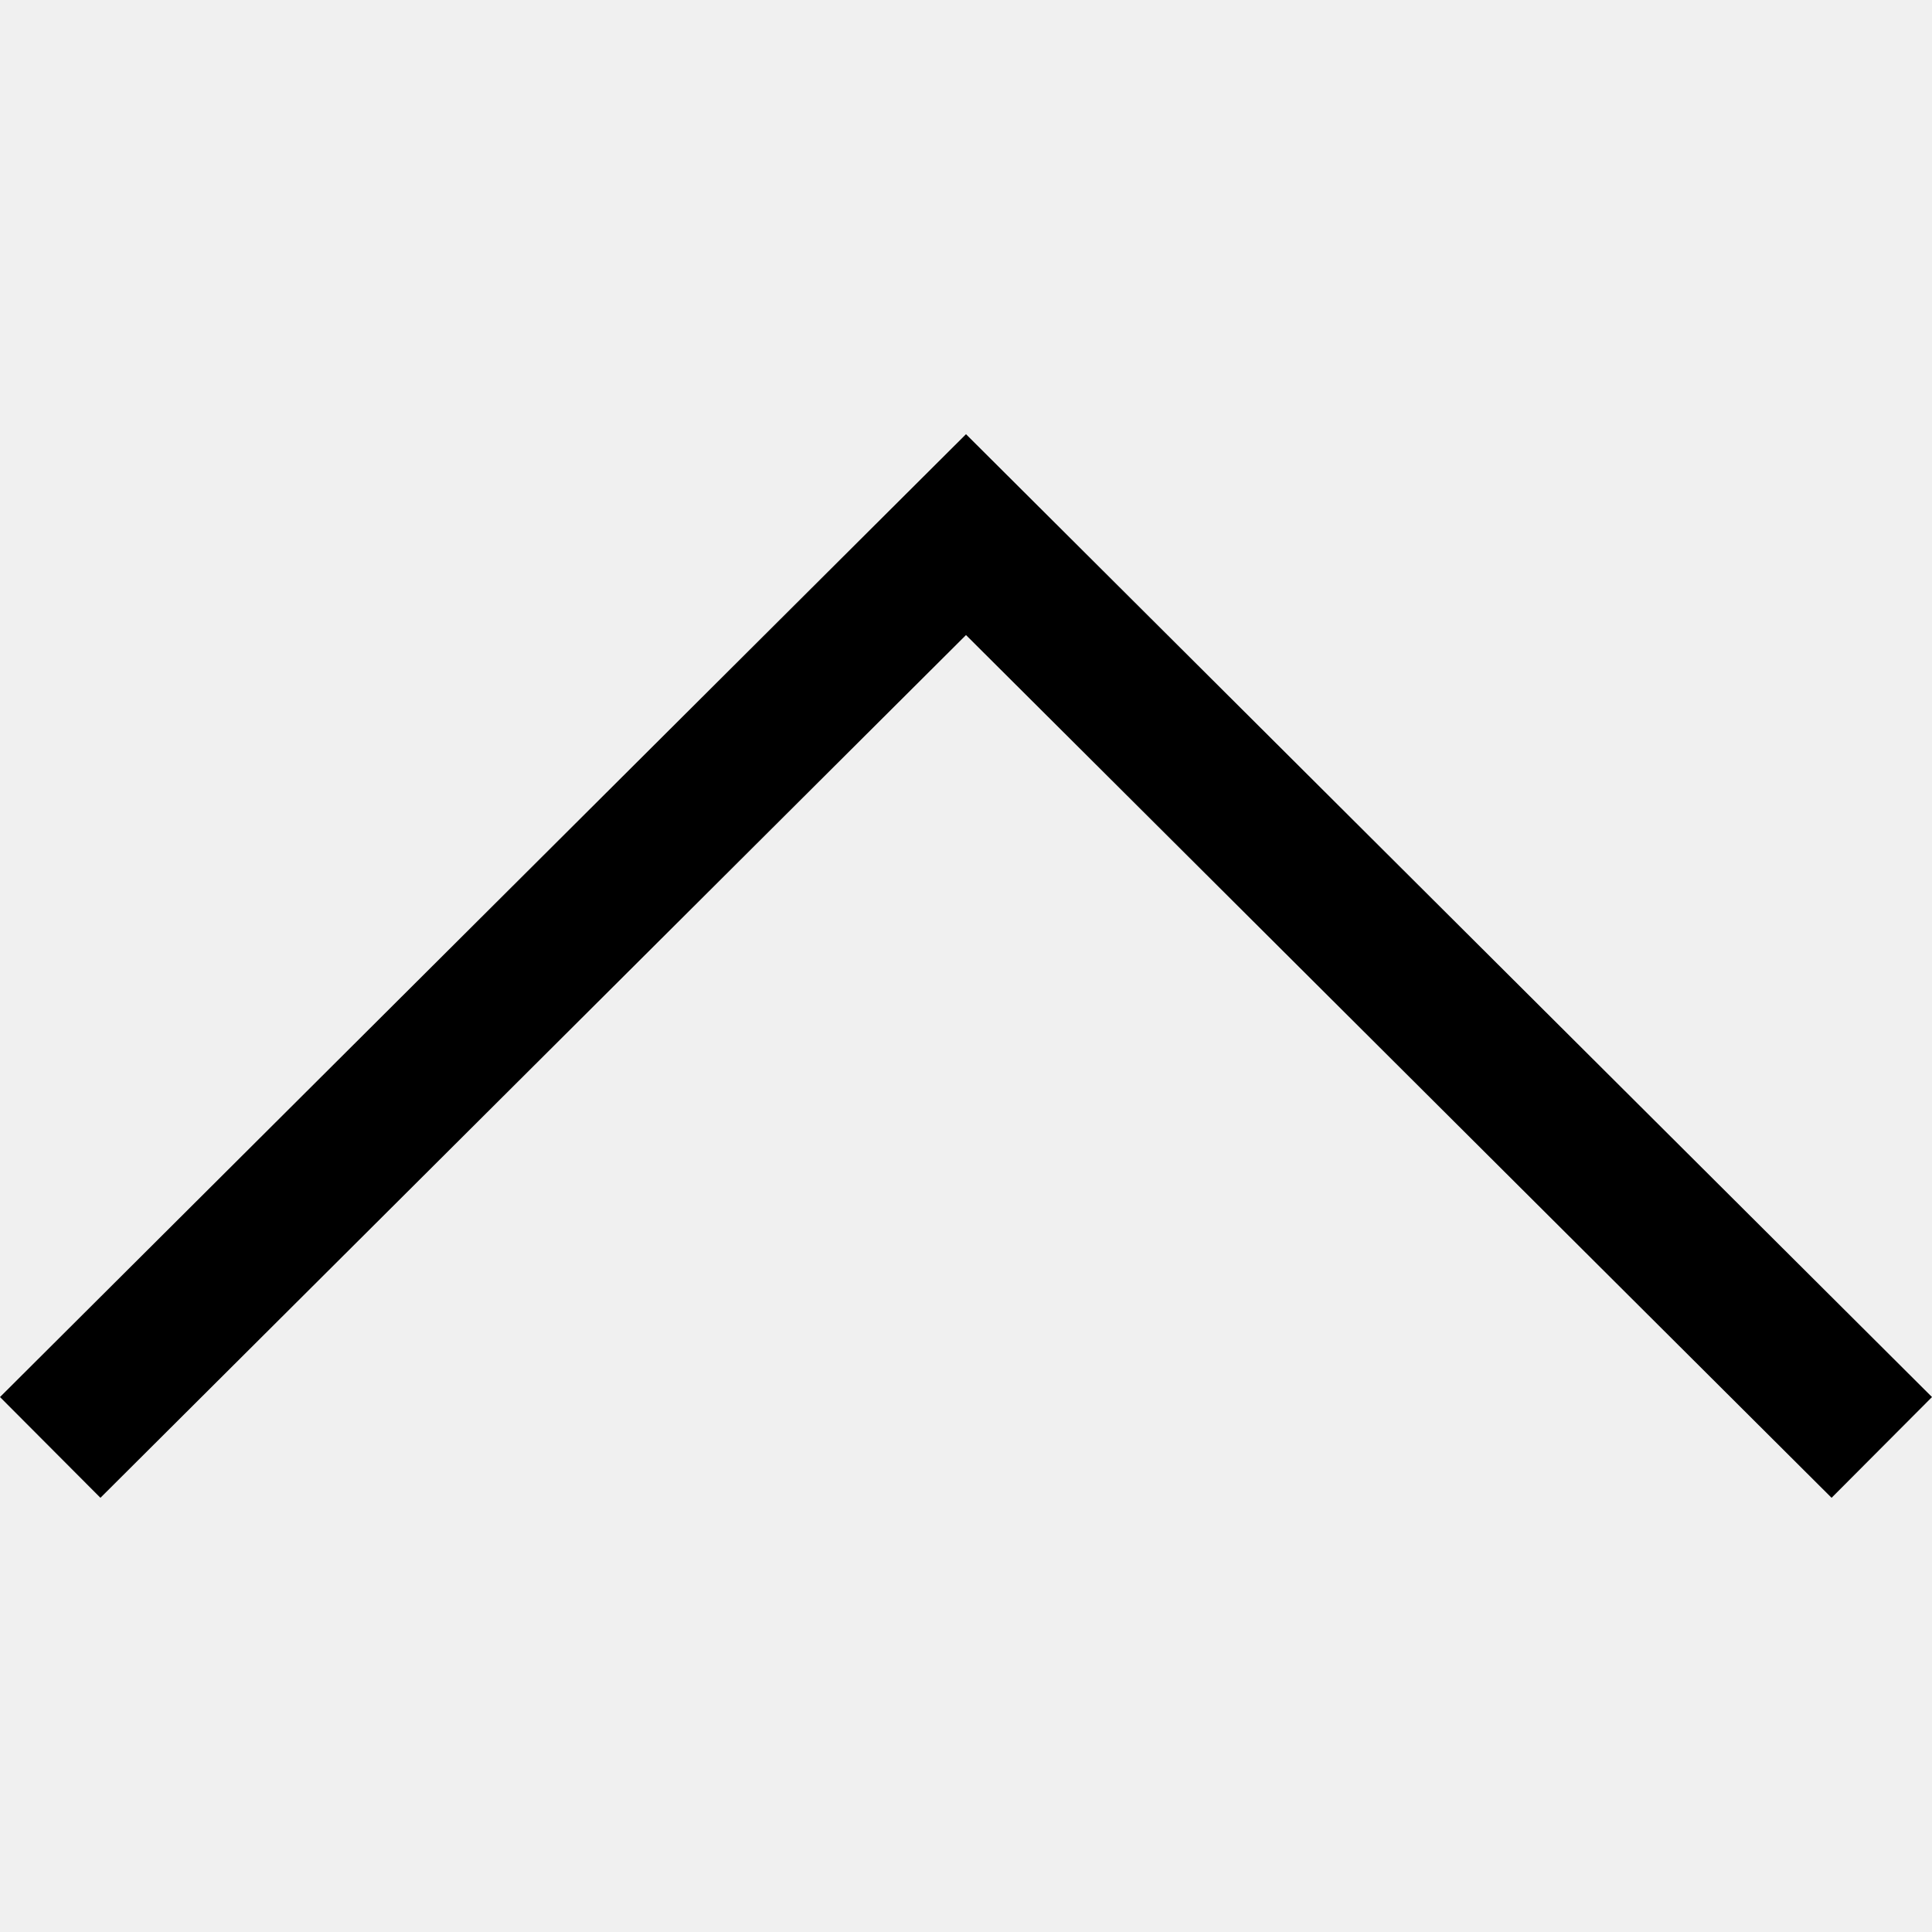
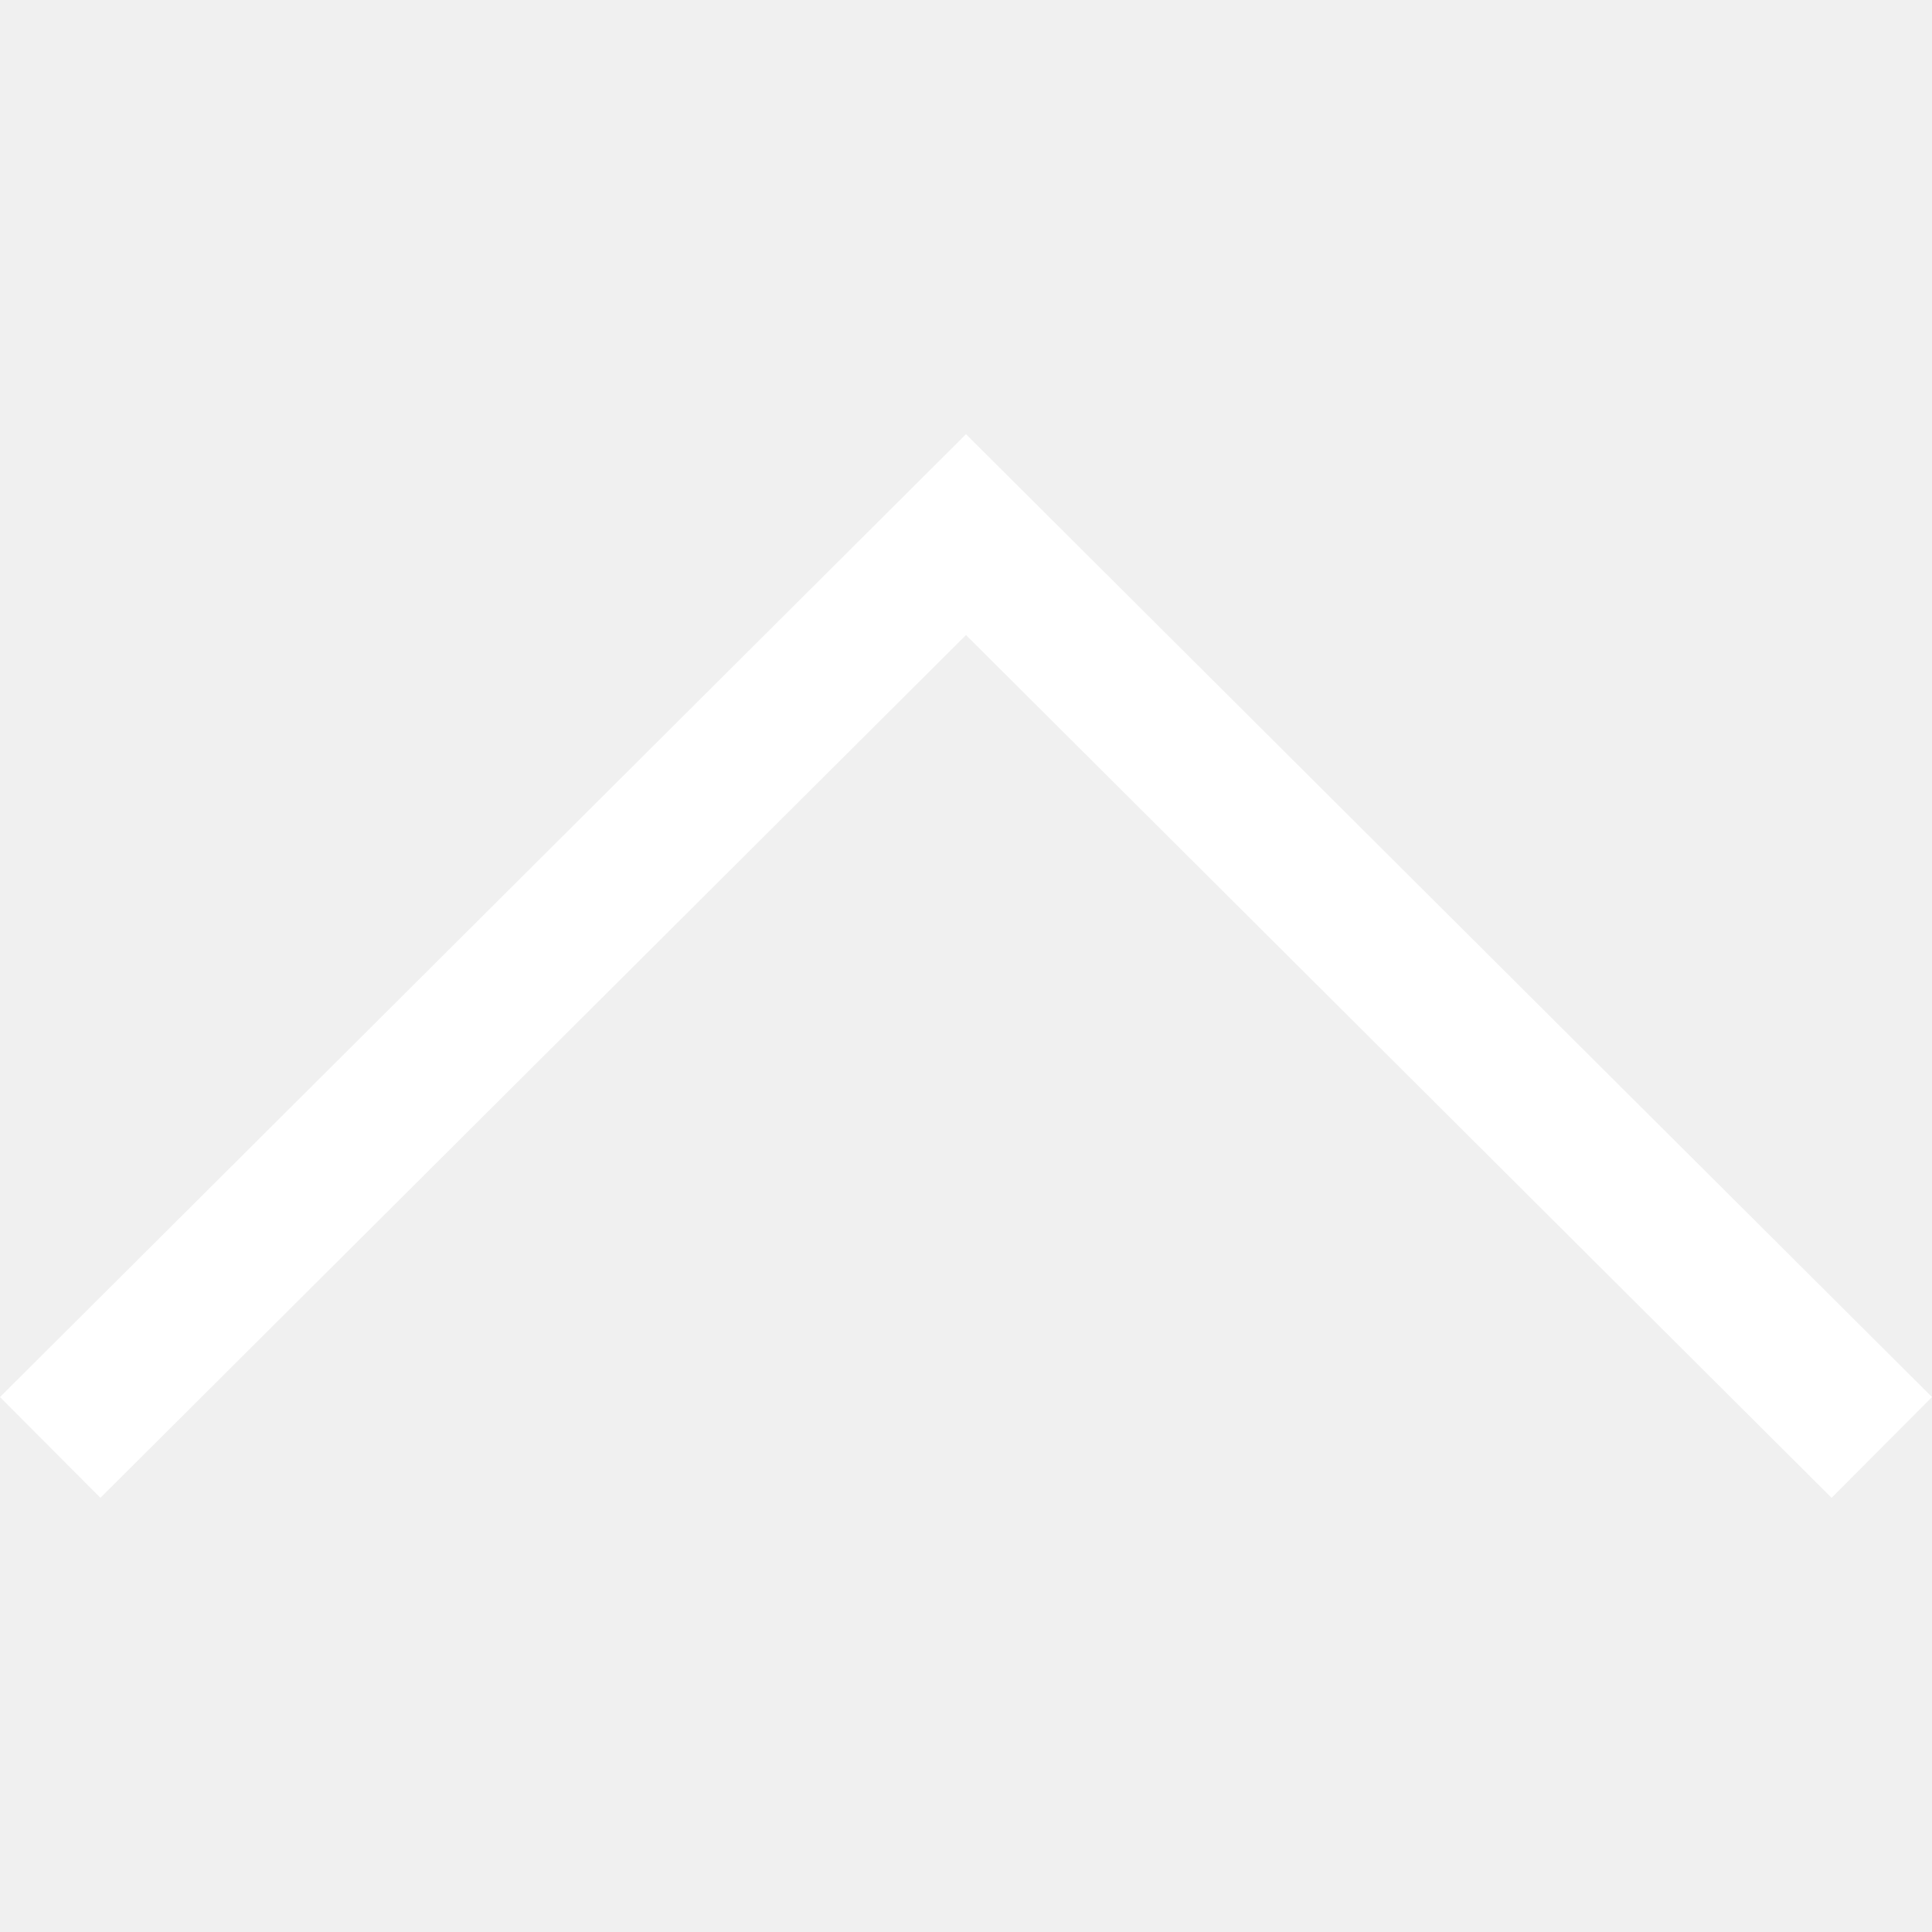
- <svg xmlns="http://www.w3.org/2000/svg" fill="#000000" height="800px" width="800px" version="1.1" id="Layer_1" viewBox="0 0 407.436 407.436" xml:space="preserve">
-   <polygon points="203.718,91.567 0,294.621 21.179,315.869 203.718,133.924 386.258,315.869 407.436,294.621 " />
+ <svg xmlns="http://www.w3.org/2000/svg" id="Layer_1" version="1.1" viewBox="0 0 800 800">
+   <defs>
+     <style>
+       .st0 {
+         fill: #fff;
+       }
+     </style>
+   </defs>
+   <polygon class="st0" points="400 179.79 0 578.49 41.58 620.21 400 262.96 758.42 620.21 800 578.49 400 179.79" />
</svg>
